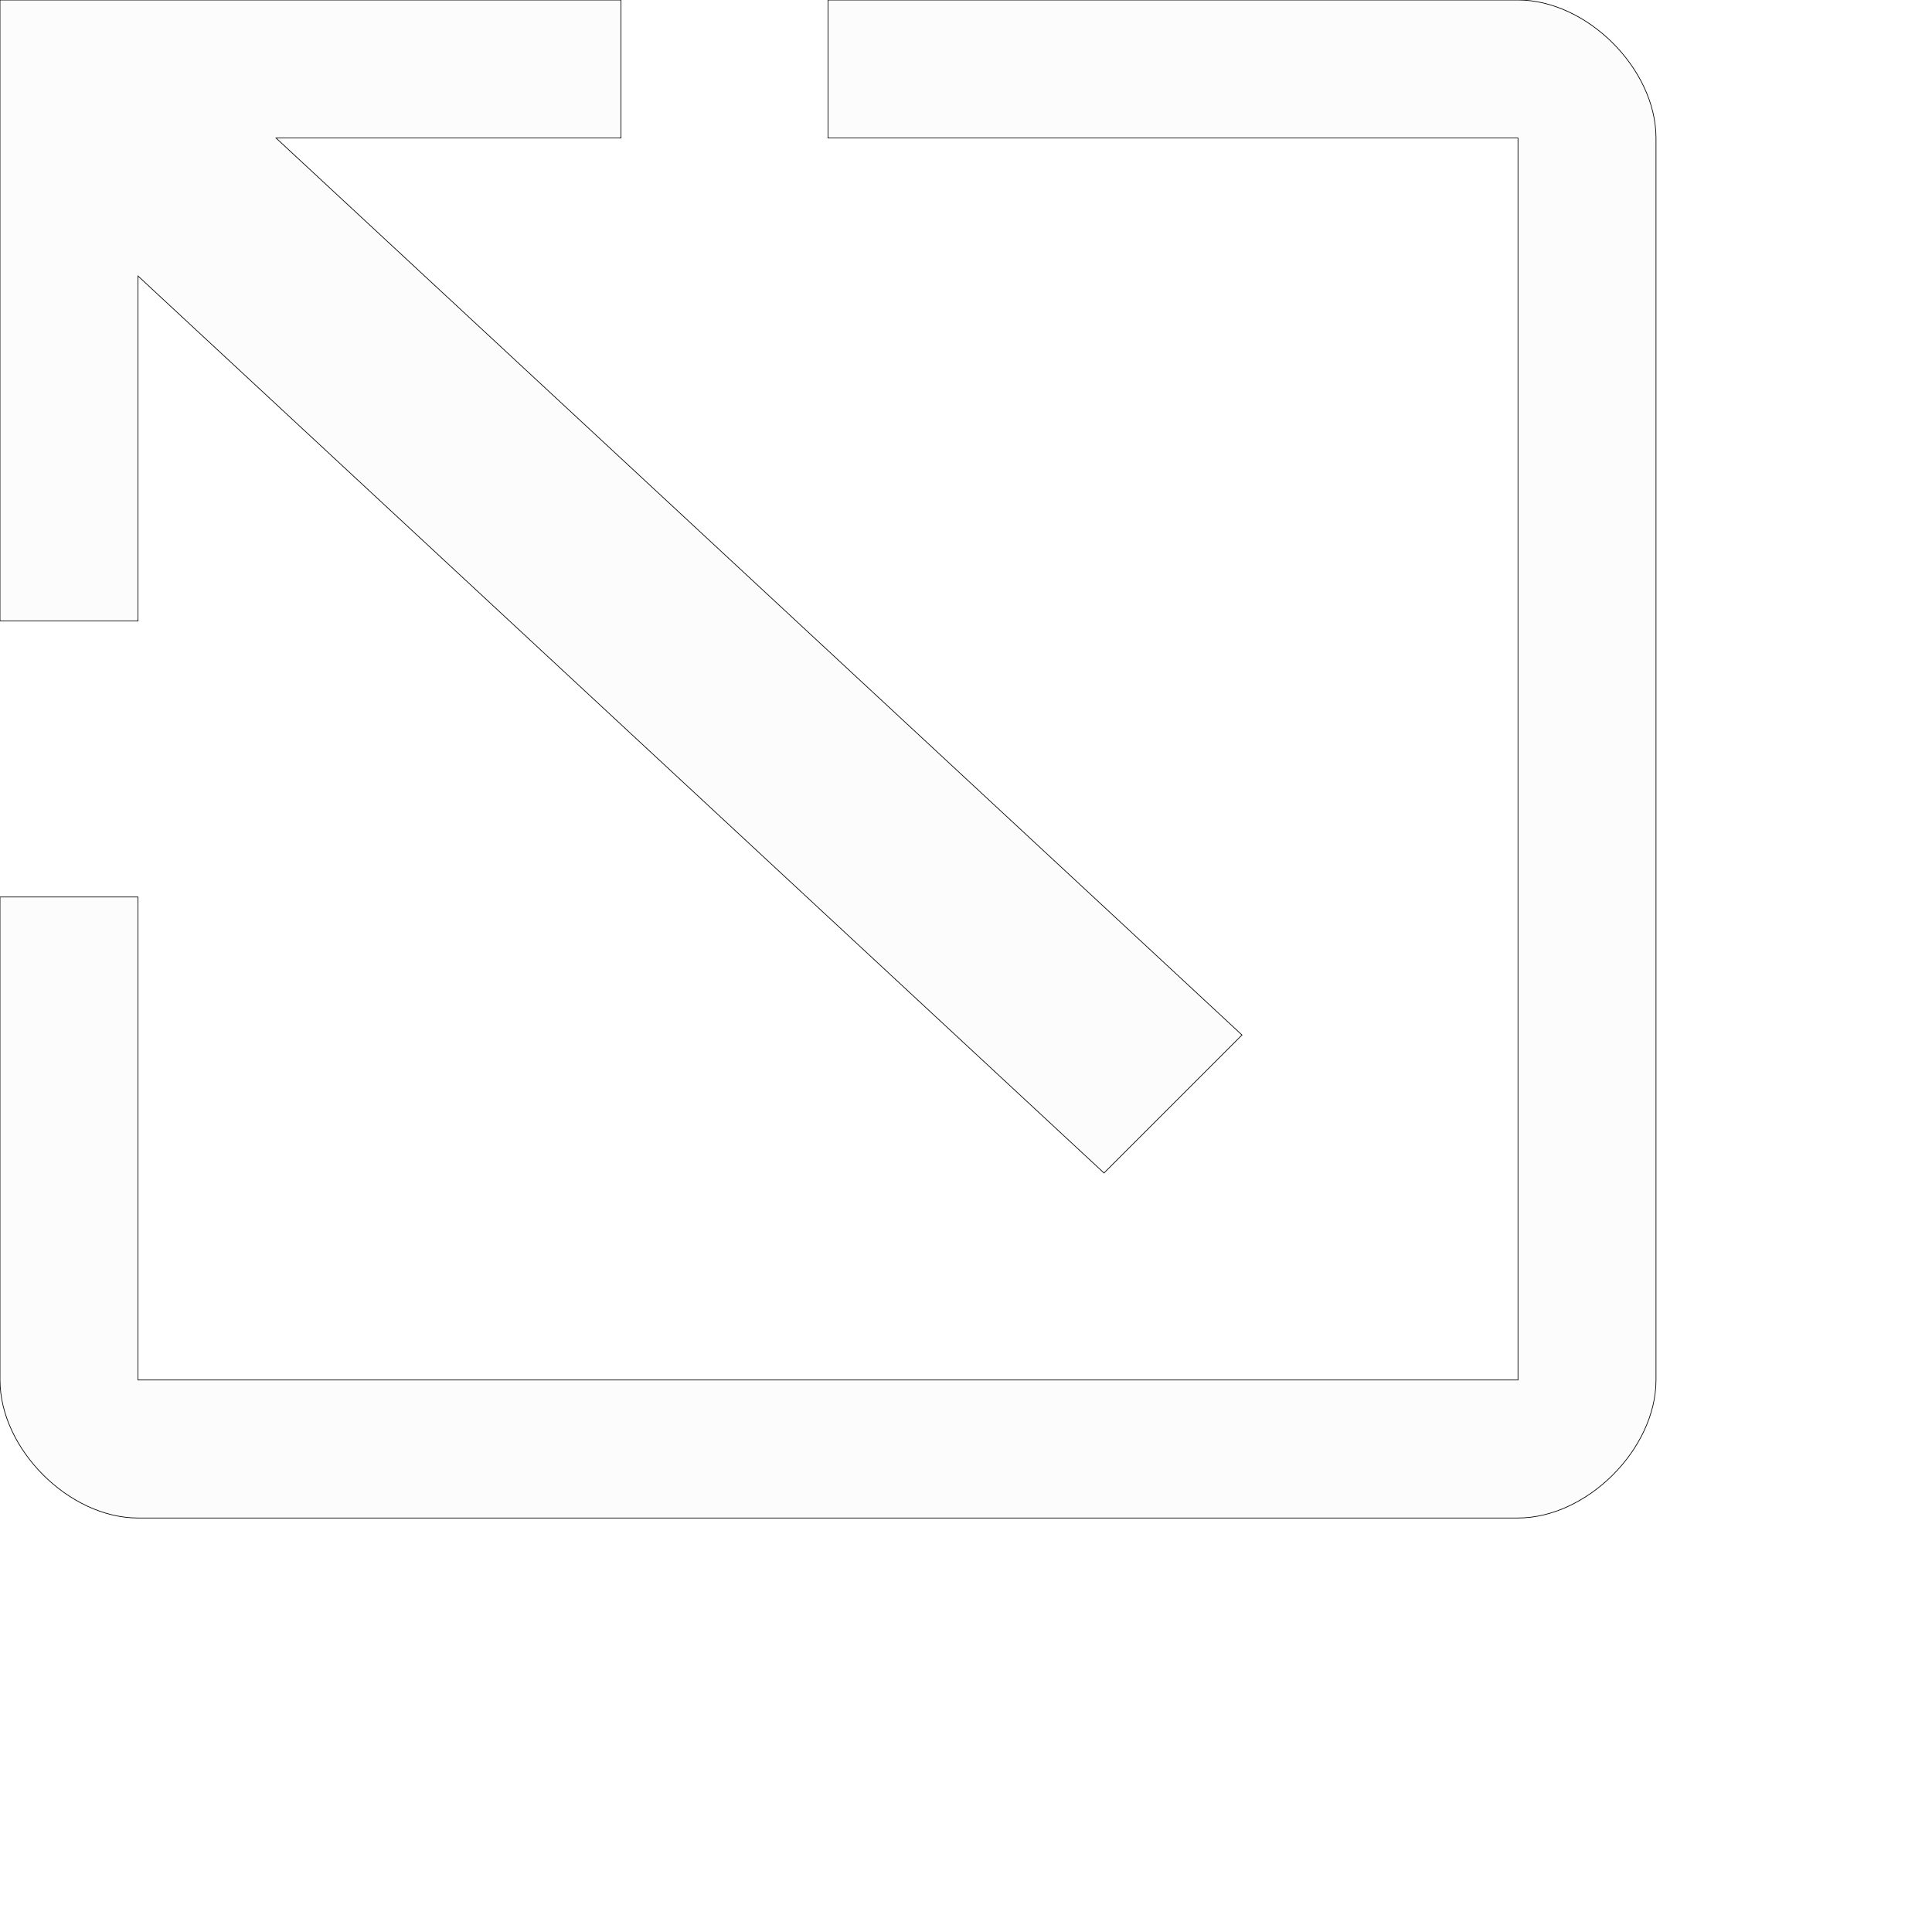
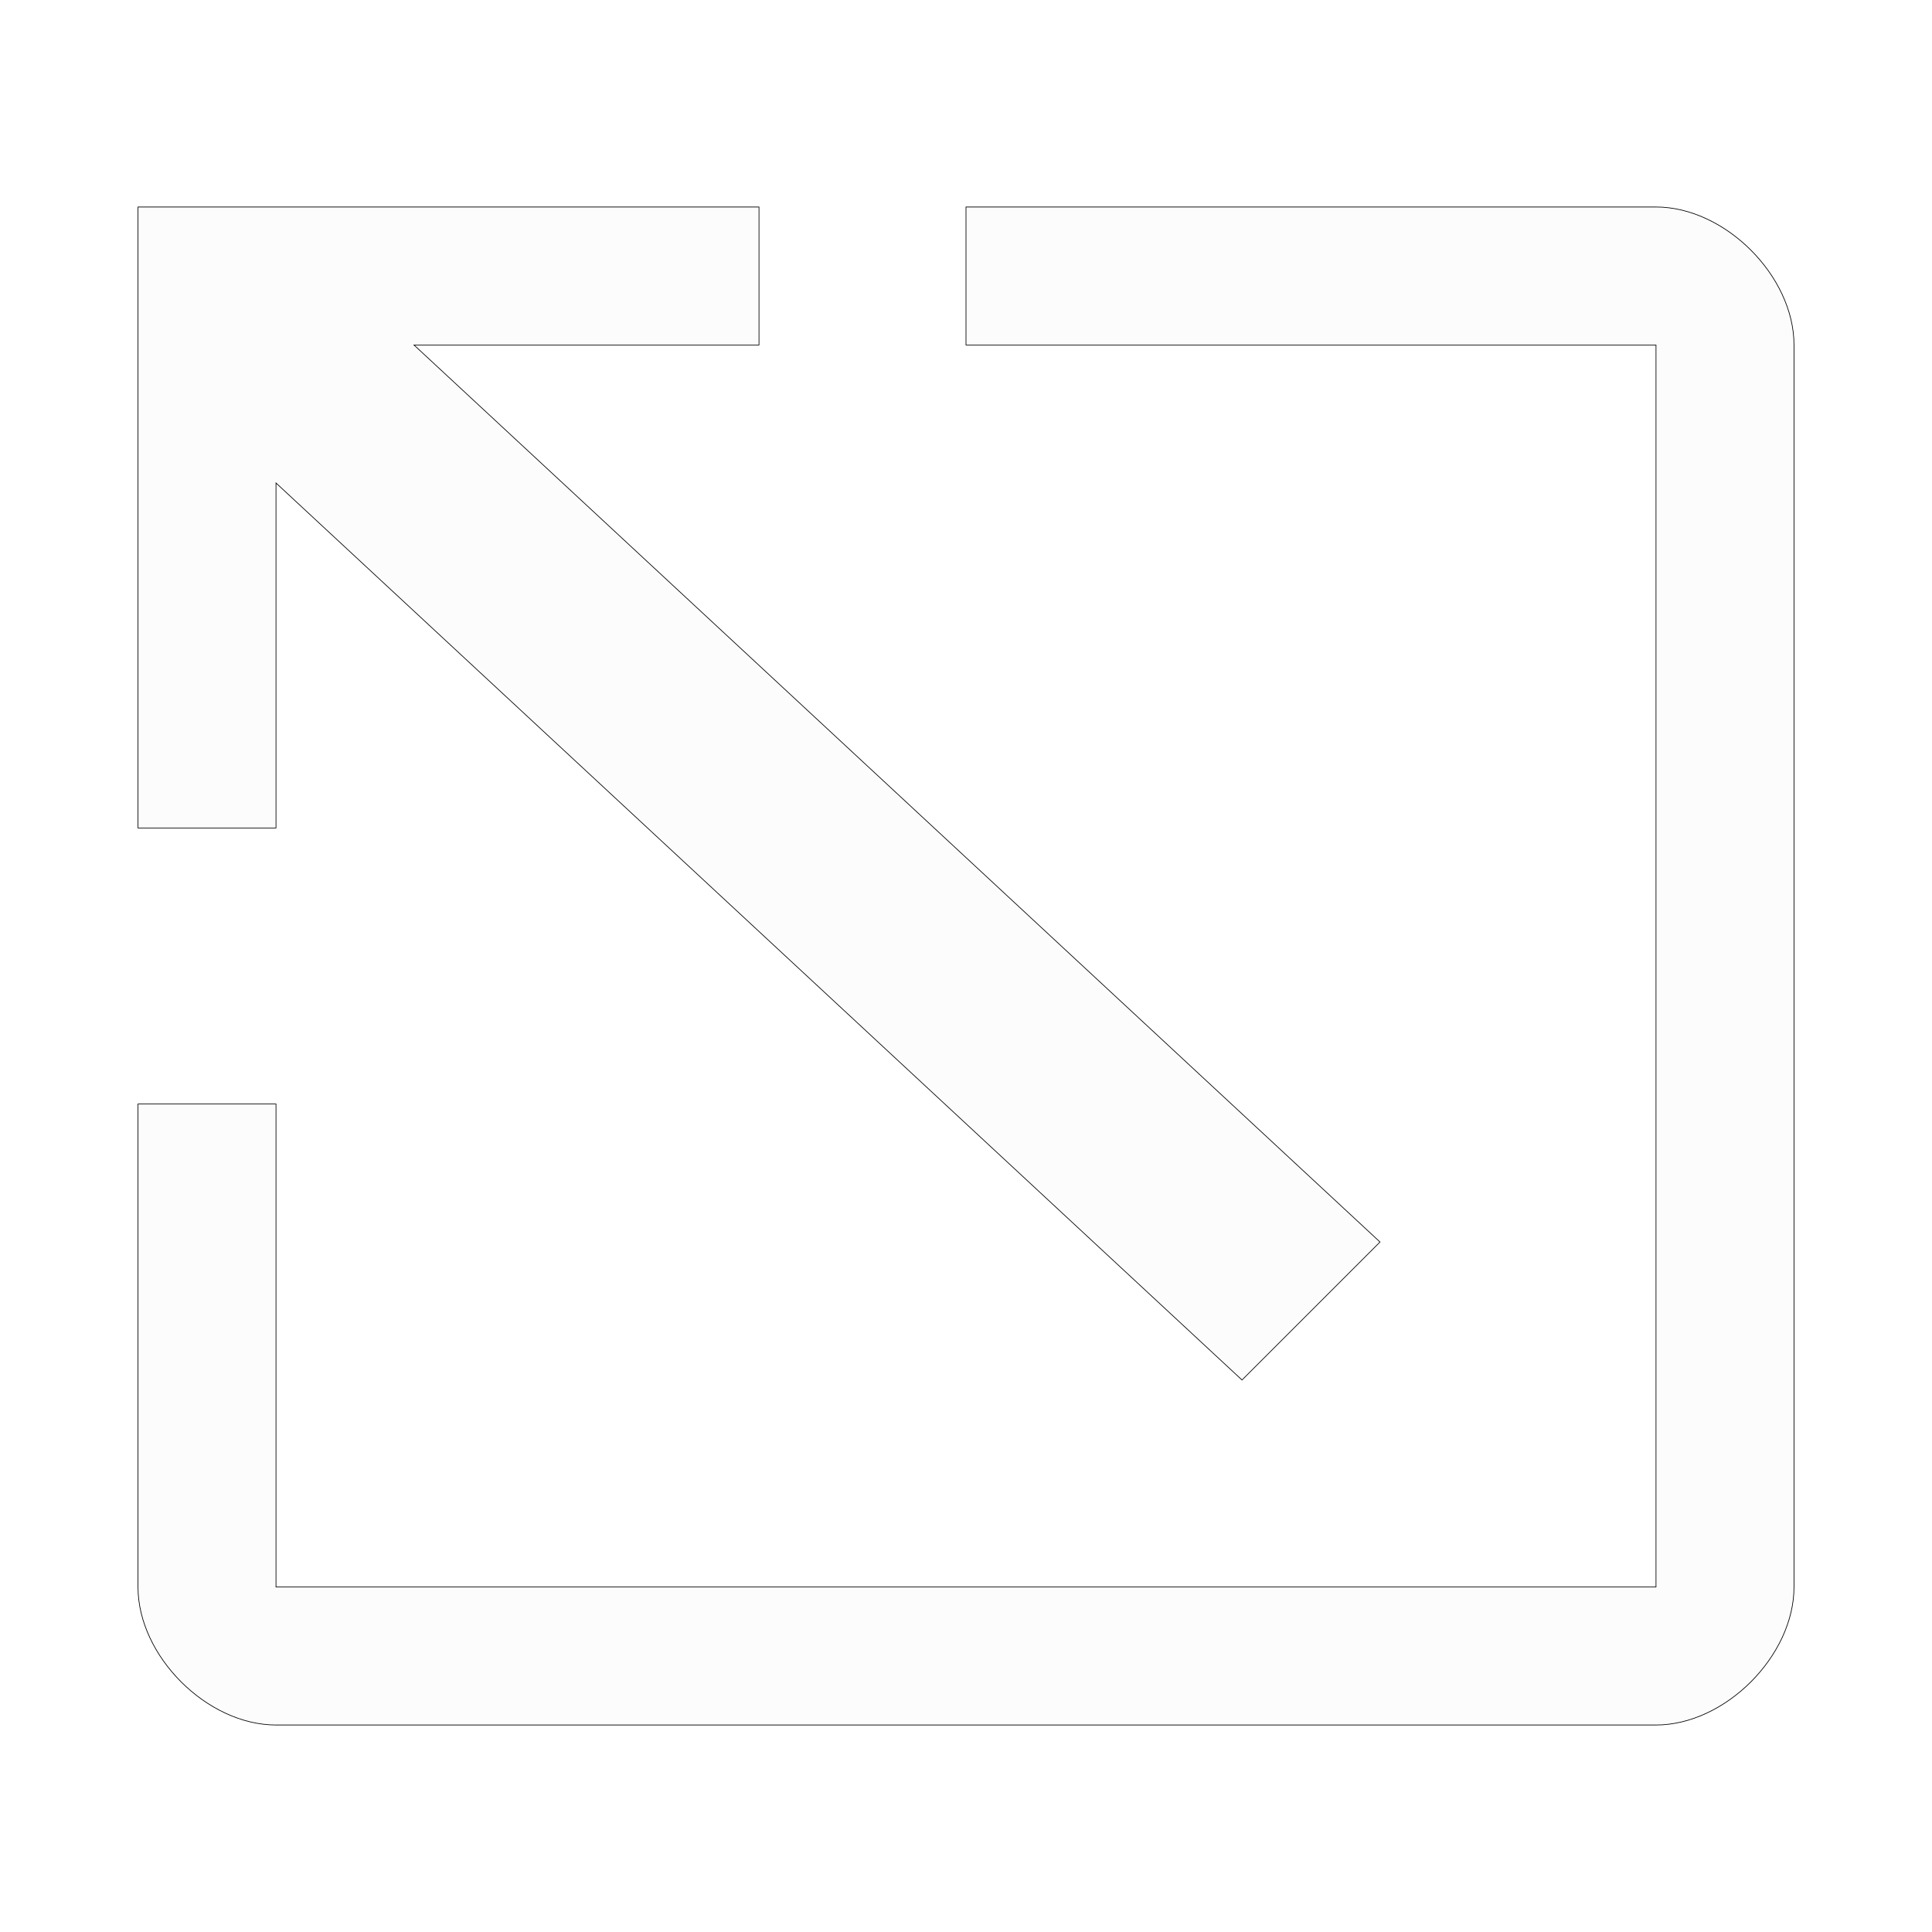
<svg xmlns="http://www.w3.org/2000/svg" width="28" height="28" viewBox="0 0 28 28" version="1.1" id="svg947">
  <defs id="defs944" />
  <g id="layer1">
-     <path id="rect1139" style="vector-effect:non-scaling-stroke;fill:#f9f9f9;fill-opacity:0.523;stroke:#000000;stroke-width:0.01;-inkscape-stroke:hairline" d="M 12,0 V 2 H 22 V 20 H 2 V 13 H 0 v 7 c 0,1 1,2 2,2 h 20 c 1,0 2,-1 2,-2 V 2 C 24,1 23,0 22,0 Z" />
-     <path id="path1944" style="vector-effect:non-scaling-stroke;fill:#f9f9f9;fill-opacity:0.523;stroke:#000000;stroke-width:0.01;-inkscape-stroke:hairline" d="M 0,0 V 9 H 2 V 4 L 16,17 18,15 4,2 H 9 V 0 Z" />
+     <path id="rect1139" style="vector-effect:non-scaling-stroke;fill:#f9f9f9;fill-opacity:0.523;stroke:#000000;stroke-width:0.01;-inkscape-stroke:hairline" d="M 14,3 V 5 H 24 V 23 H 4 V 16 H 2 v 7 c 0,1 1,2 2,2 h 20 c 1,0 2,-1 2,-2 V 5 C 26,4 25,3 24,3 Z" />
+     <path id="path1944" style="vector-effect:non-scaling-stroke;fill:#f9f9f9;fill-opacity:0.523;stroke:#000000;stroke-width:0.01;-inkscape-stroke:hairline" d="m 2,3 v 9 H 4 V 7 L 18,20 20,18 6,5 h 5 V 3 Z" />
  </g>
</svg>
